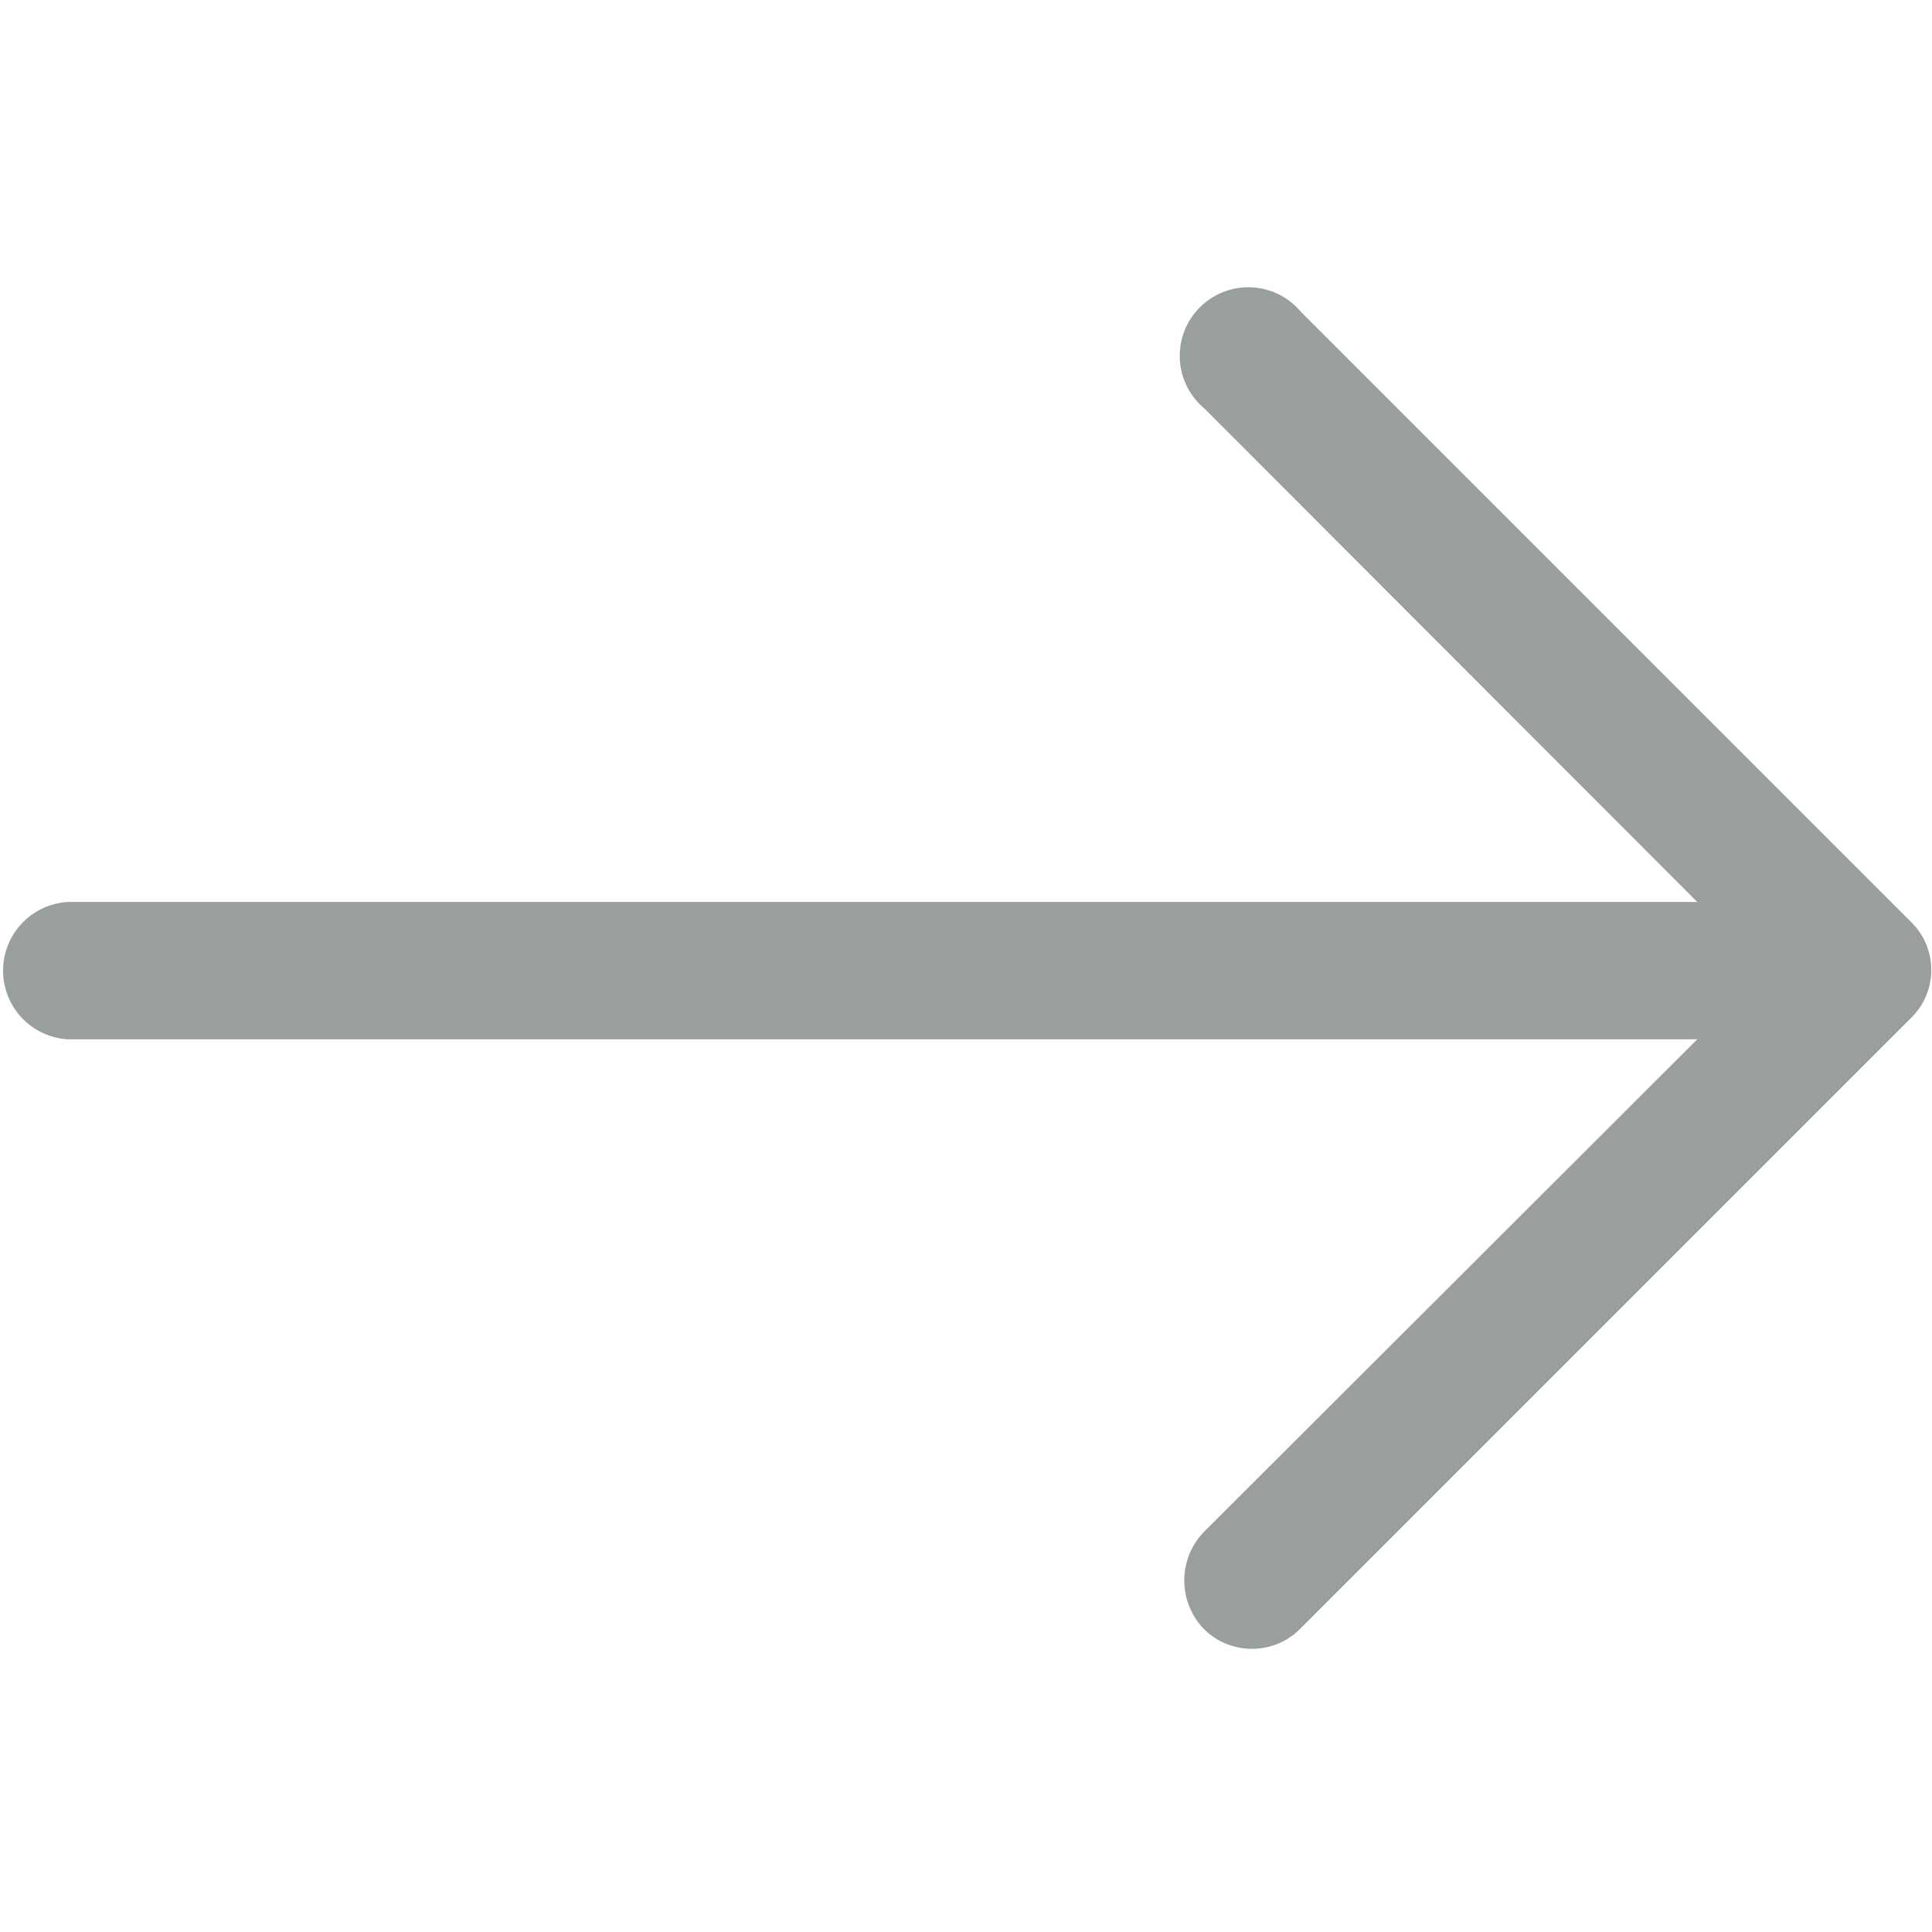
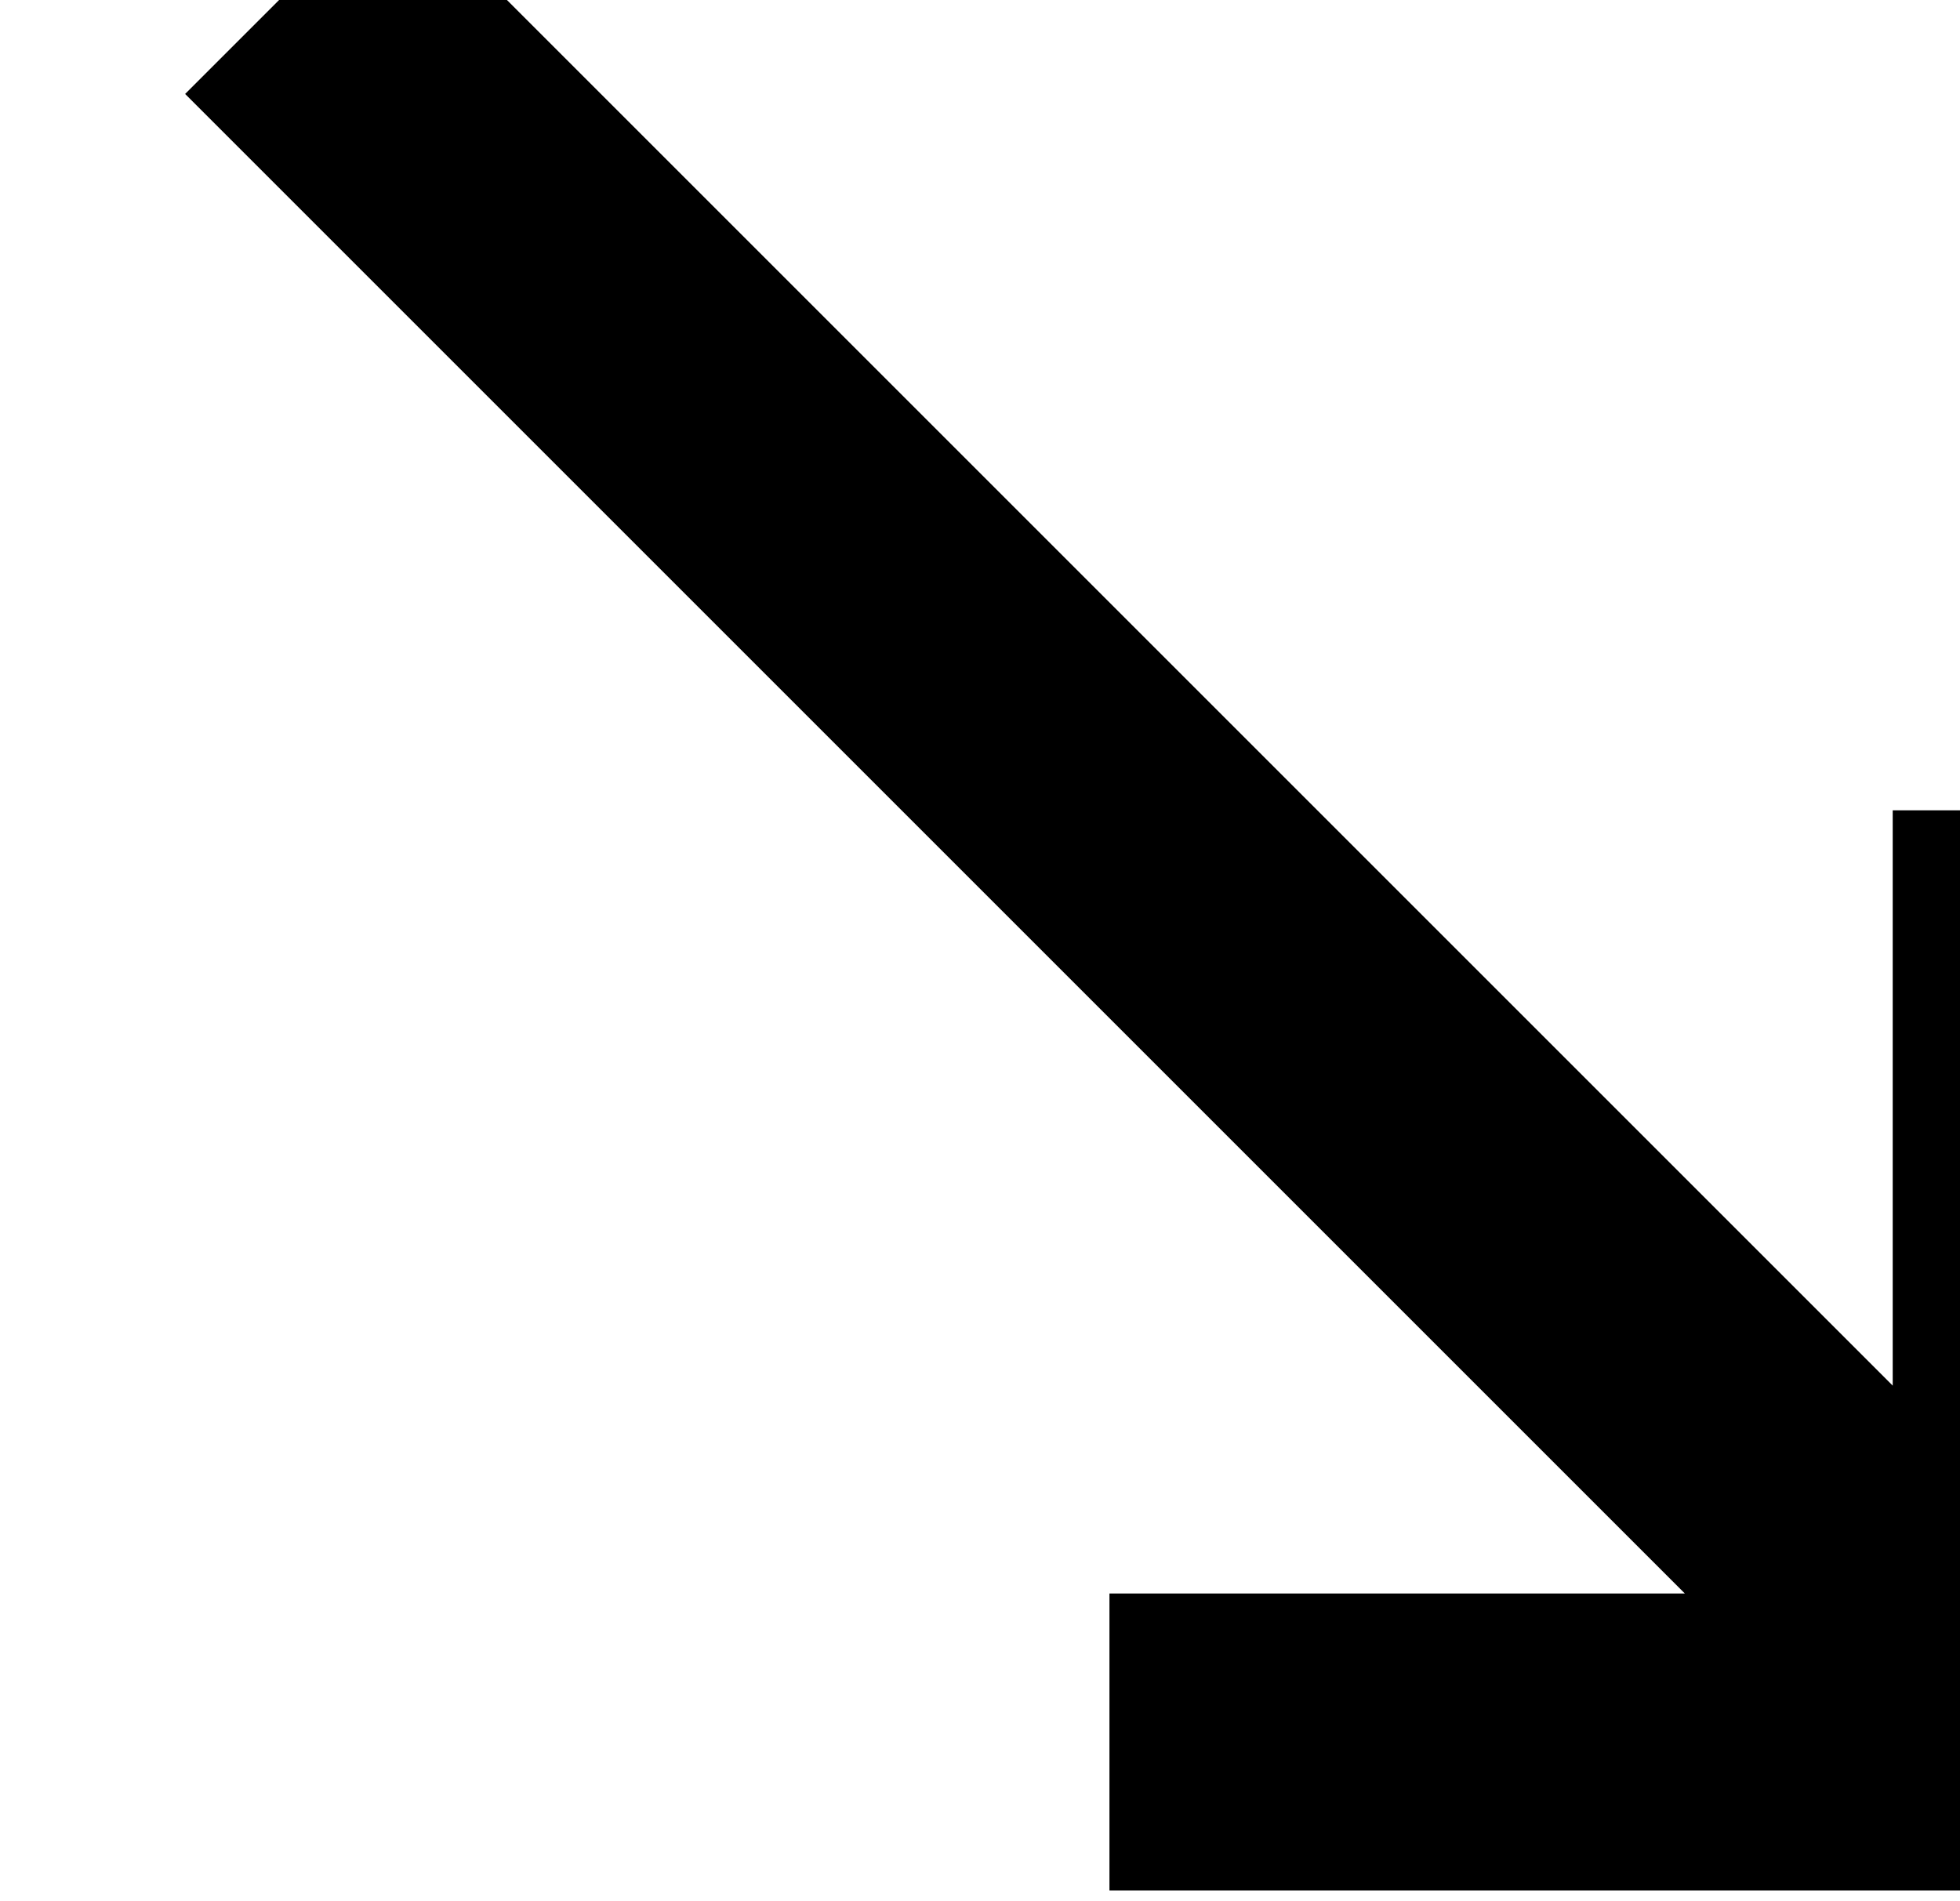
- <svg xmlns="http://www.w3.org/2000/svg" version="1.1" id="Layer_1" x="0px" y="0px" width="16px" height="16px" fill="#99a09c" viewBox="0 97.5 612 441" enable-background="new 0 97.5 612 441" xml:space="preserve">
-   <path d="M412.121,110.808c-7.686-9.215-21.385-10.456-30.601-2.771c-9.215,7.685-10.455,21.385-2.771,30.6  c0.838,1.005,1.766,1.933,2.771,2.771l156.121,156.305H21.604c-12.016,0.637-21.24,10.895-20.602,22.911  c0.59,11.125,9.478,20.012,20.602,20.603h516.038L381.276,497.348c-8.176,8.562-8.176,22.038,0,30.6  c8.423,8.45,22.102,8.472,30.552,0.048c0.016-0.016,0.032-0.032,0.048-0.048l193.392-193.392c8.45-8.134,8.707-21.578,0.573-30.027  c-0.188-0.194-0.378-0.385-0.573-0.573L412.121,110.808z" />
+ <svg xmlns="http://www.w3.org/2000/svg" version="1.1" id="Layer_1" x="0px" y="0px" width="8.25px" height="8px" viewBox="1.833 7.667 8.25 8" enable-background="new 1.833 7.667 8.25 8" xml:space="preserve">
+   <text transform="matrix(1 0 0 1 0.5029 16)" font-family="'SegoeUISymbol'" font-size="15">↘</text>
</svg>
